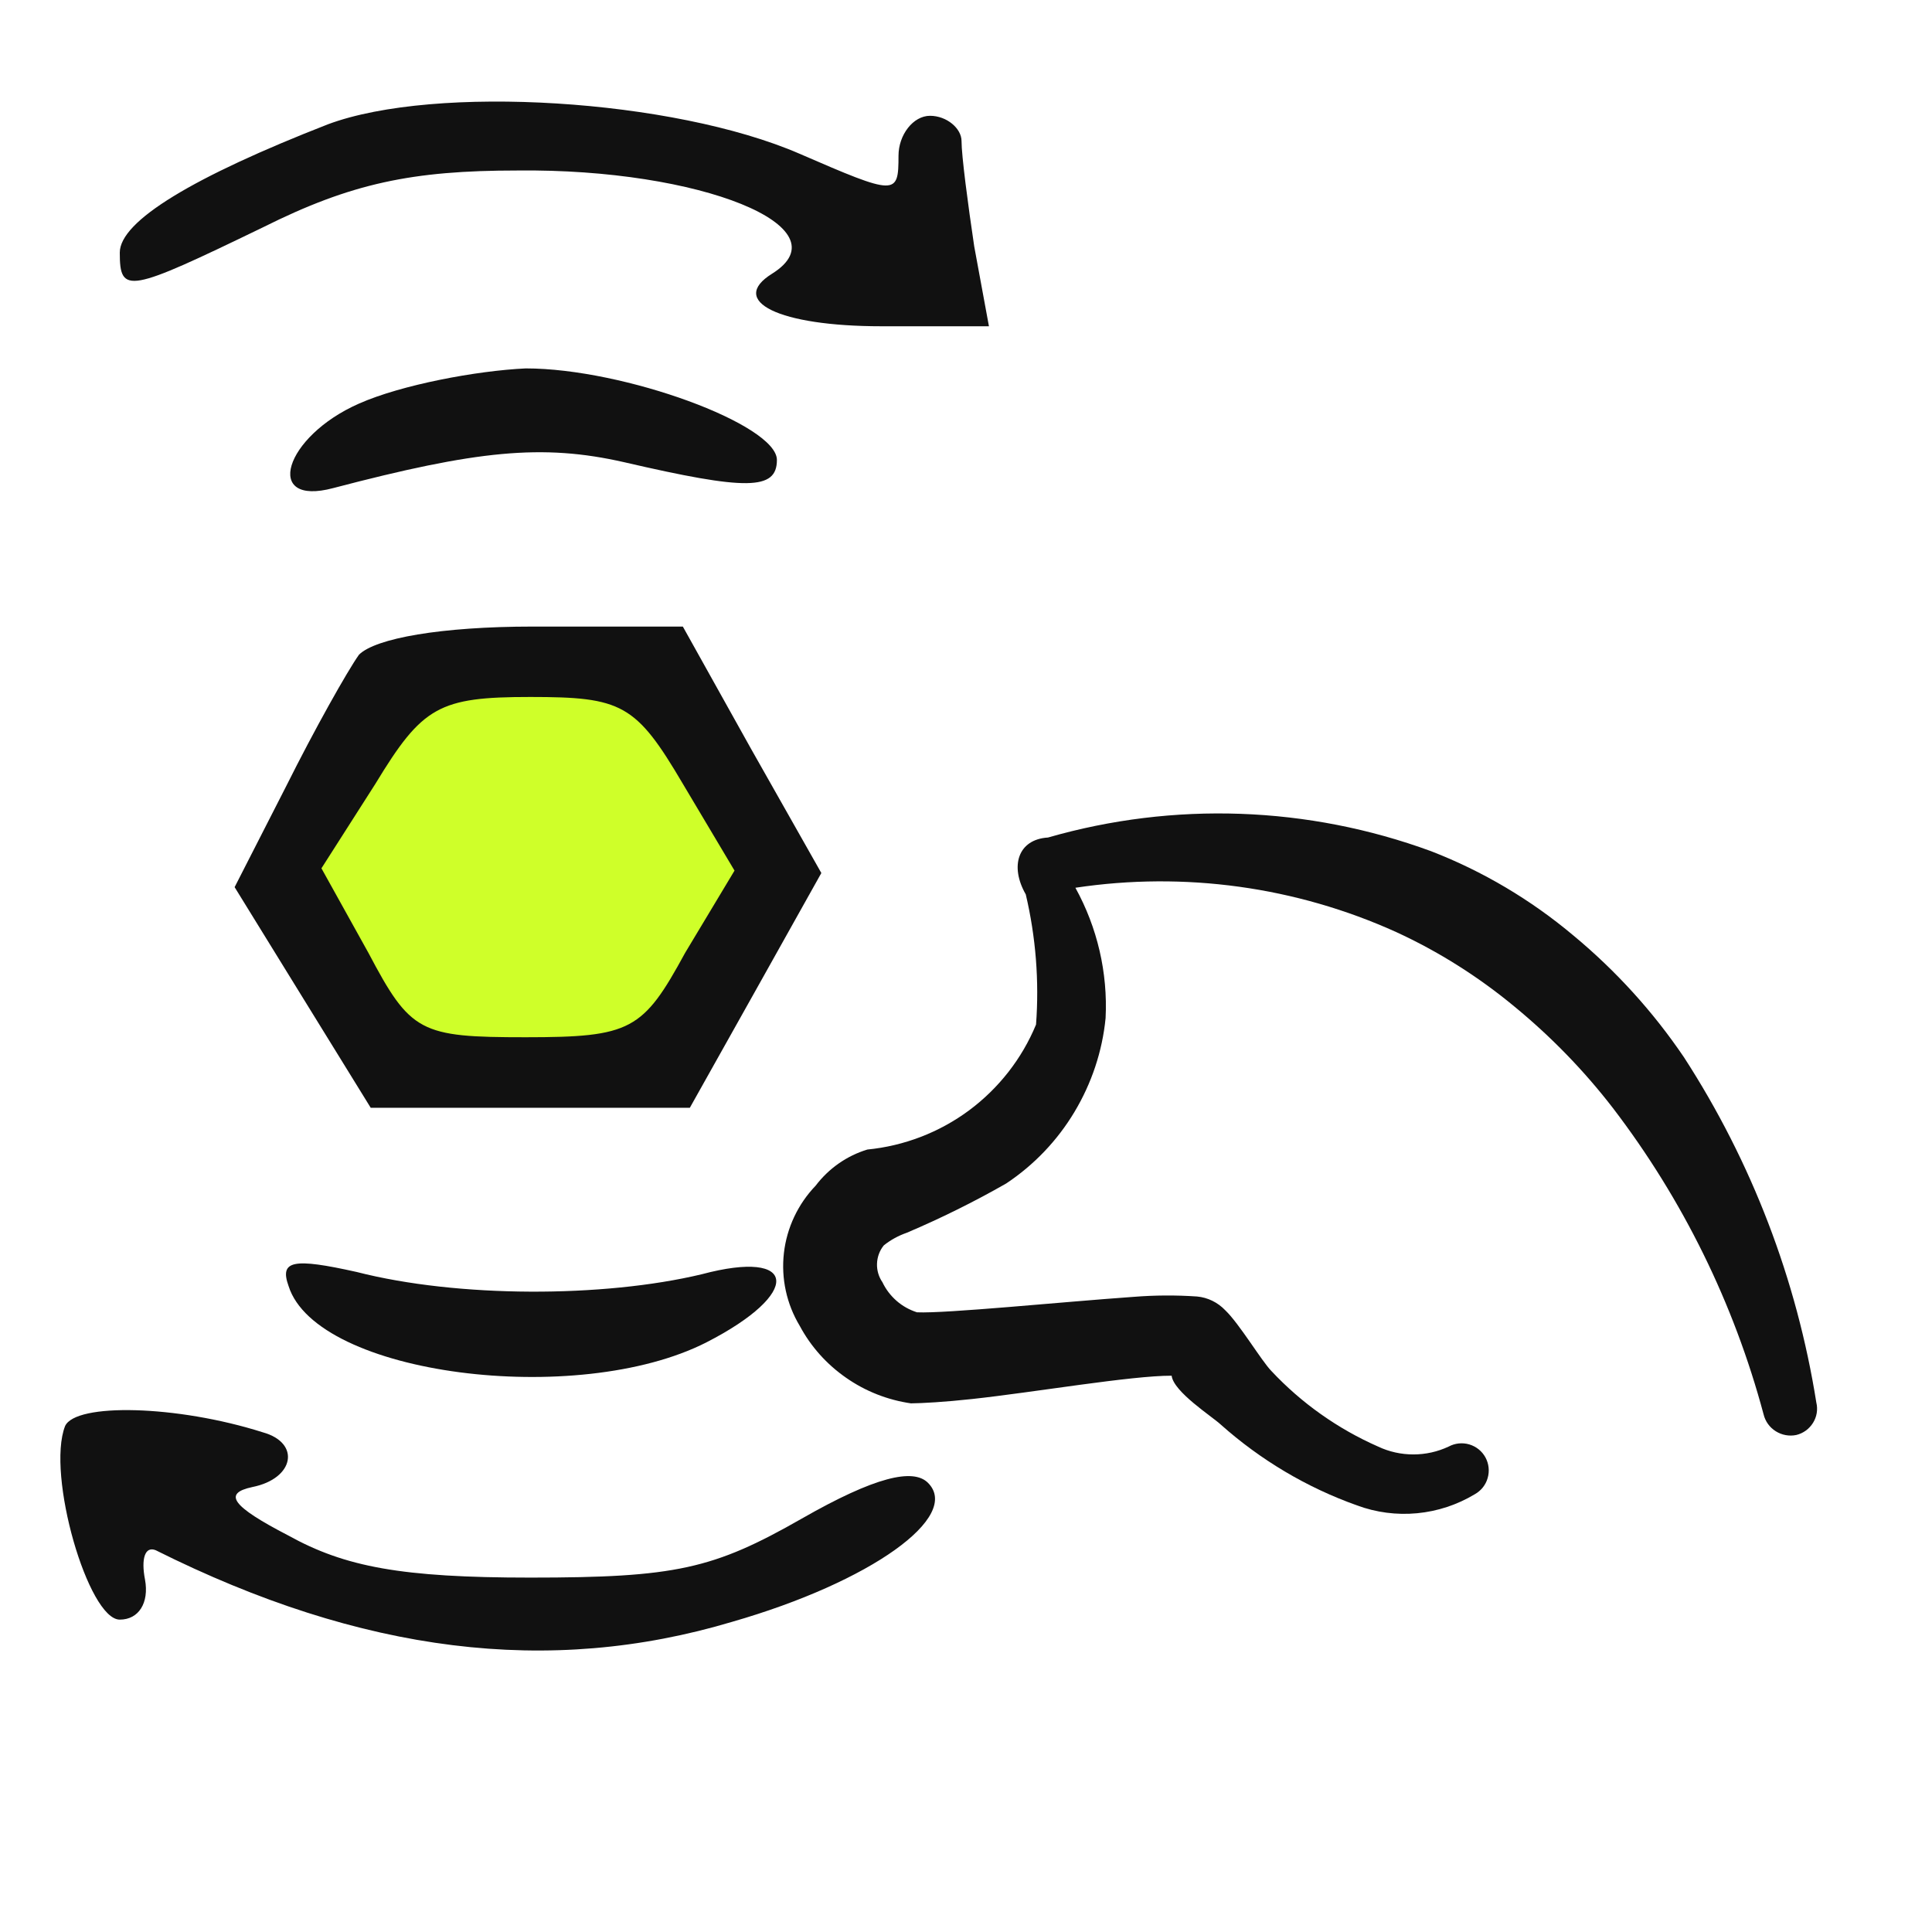
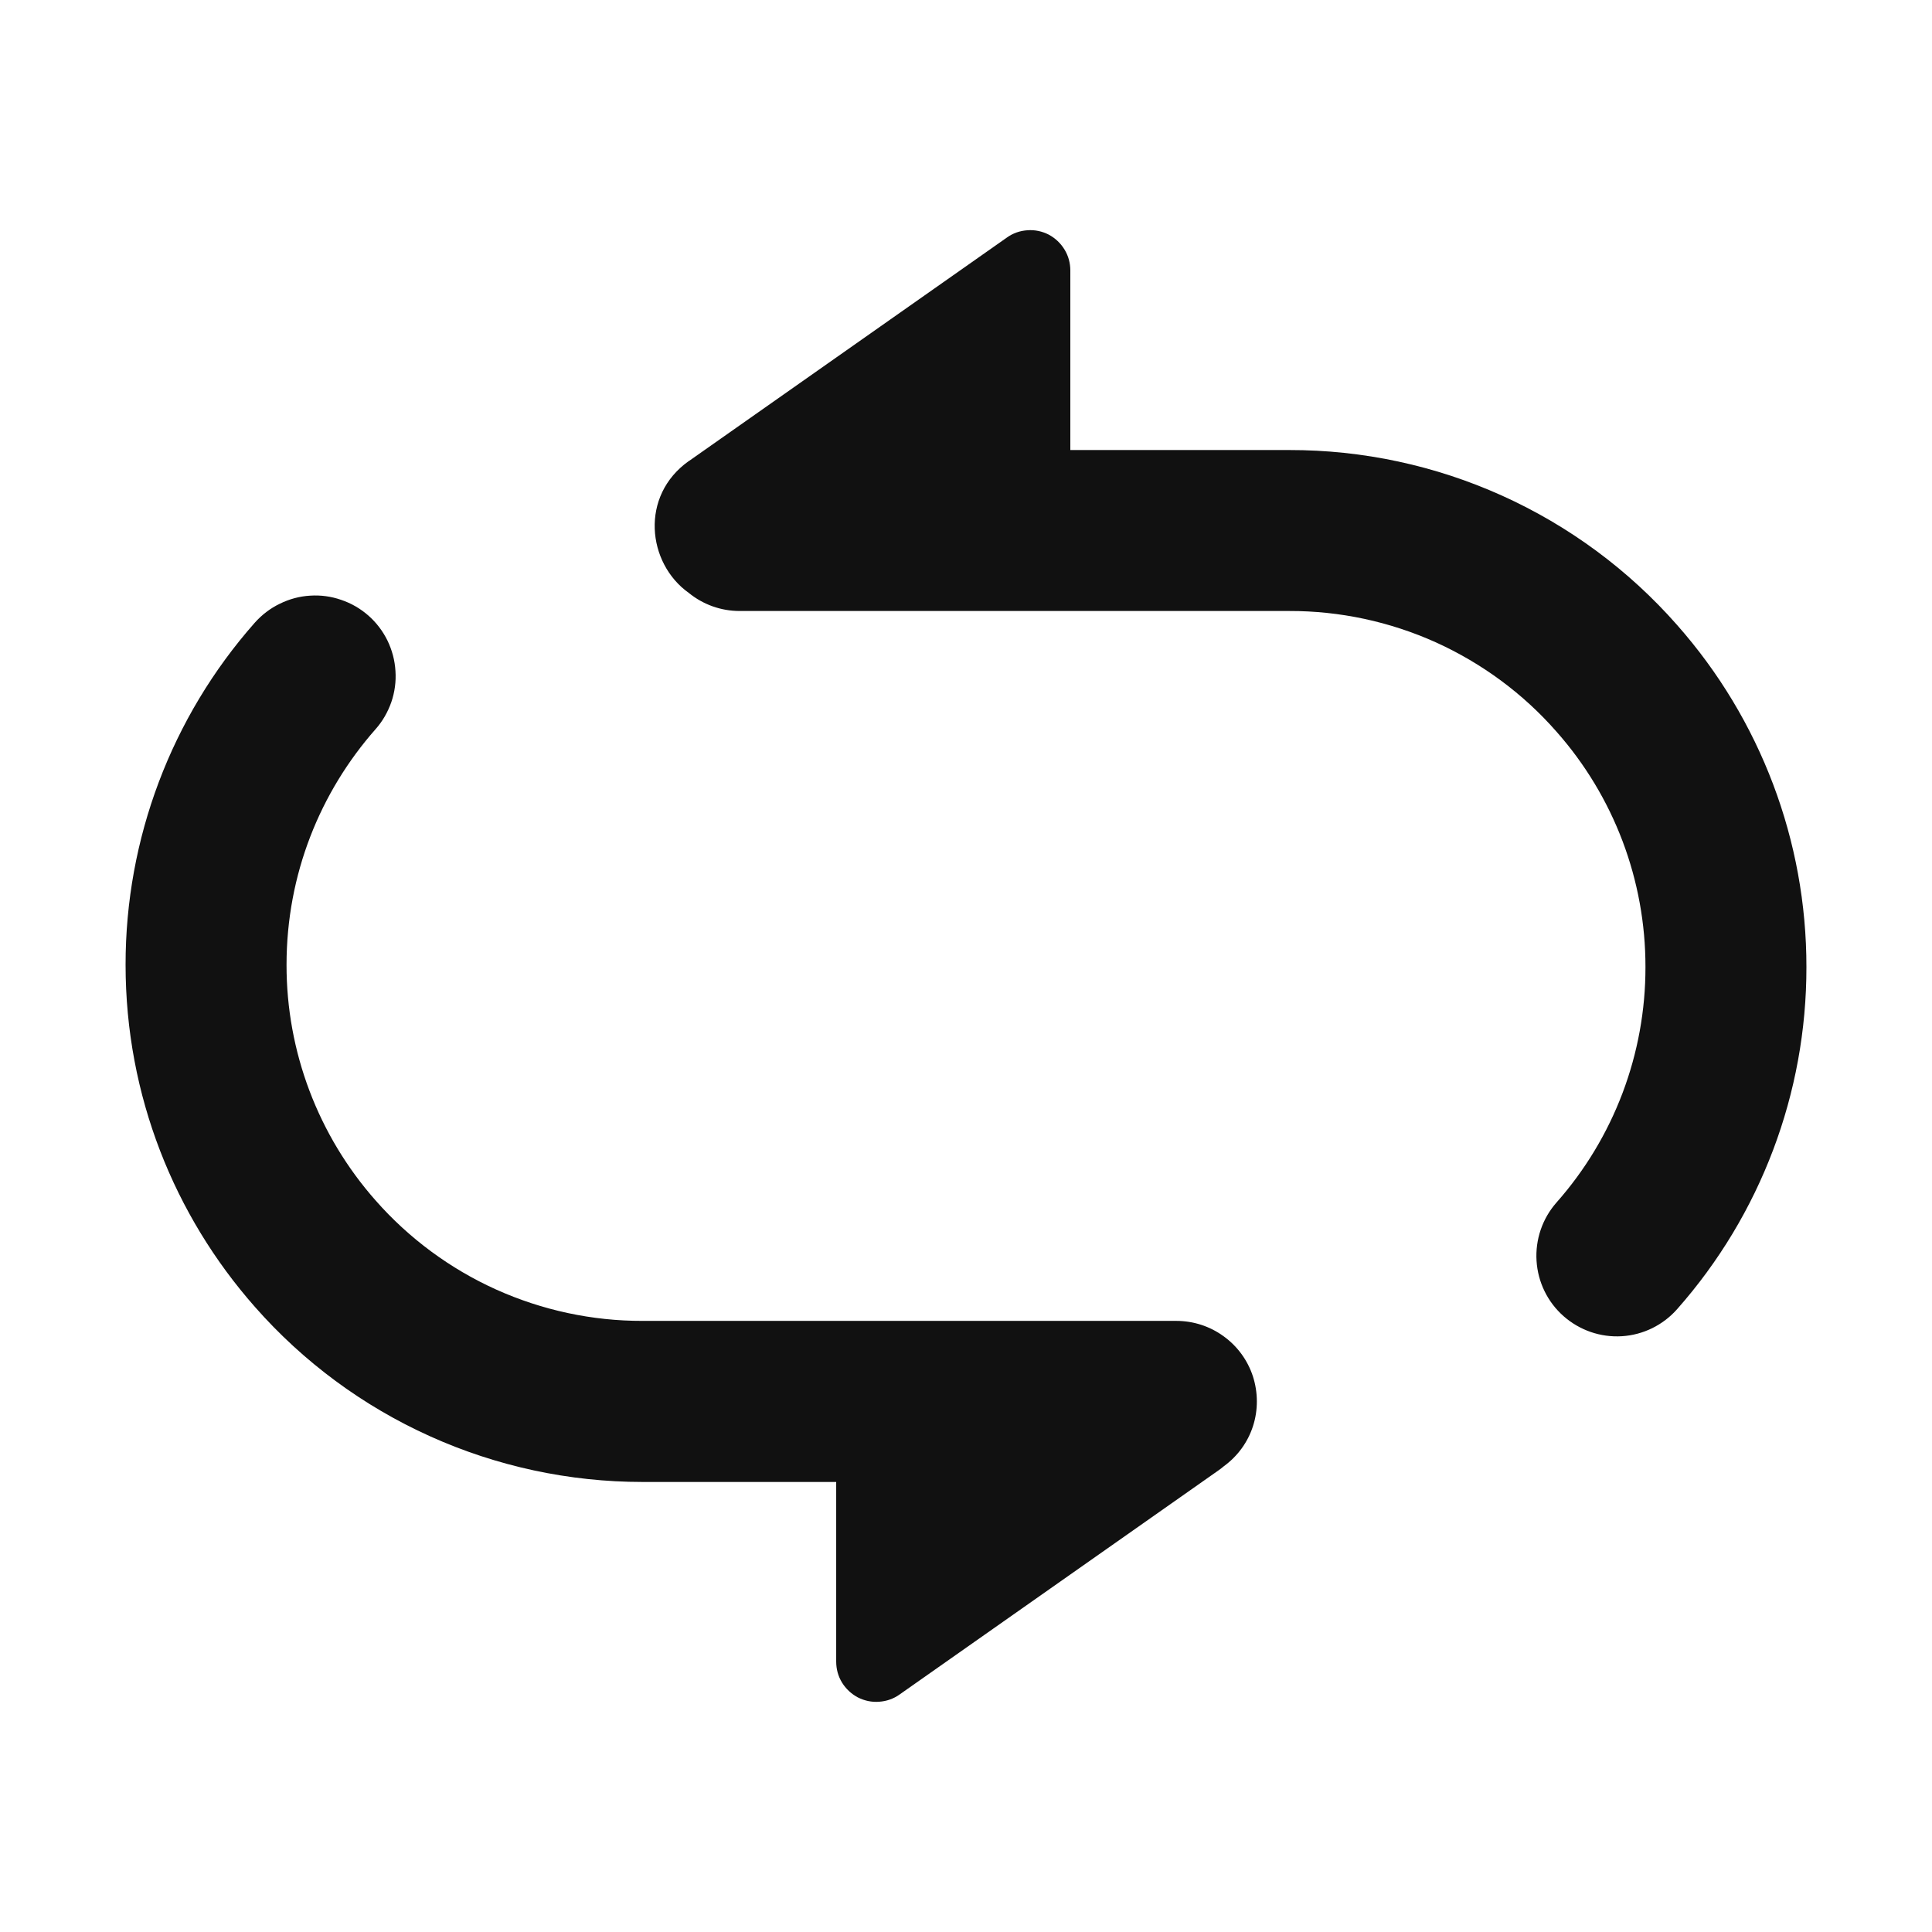
<svg xmlns="http://www.w3.org/2000/svg" width="16" height="16" viewBox="0 0 16 16" fill="none">
-   <path d="M2.717 1.029C1.602 1.464 0.992 1.83 0.992 2.092C0.992 2.44 1.061 2.423 2.177 1.883C2.909 1.517 3.414 1.412 4.286 1.412C5.802 1.395 7.005 1.883 6.395 2.266C6.029 2.493 6.447 2.702 7.301 2.702H8.19L8.068 2.04C8.016 1.691 7.963 1.29 7.963 1.168C7.963 1.064 7.841 0.959 7.702 0.959C7.563 0.959 7.441 1.116 7.441 1.29C7.441 1.621 7.423 1.621 6.621 1.273C5.576 0.82 3.606 0.698 2.717 1.029Z" fill="#111111" />
-   <circle cx="4.245" cy="7.161" r="1.897" fill="#CFFF29" />
-   <path d="M2.974 3.342C2.352 3.615 2.177 4.198 2.76 4.042C3.946 3.731 4.49 3.673 5.17 3.828C6.181 4.062 6.434 4.062 6.434 3.809C6.434 3.517 5.17 3.051 4.354 3.051C3.946 3.07 3.324 3.187 2.974 3.342Z" fill="#111111" />
-   <path d="M2.973 5.422C2.876 5.558 2.603 6.044 2.37 6.511L1.943 7.347L2.506 8.26L3.07 9.174H4.392H5.713L6.258 8.202L6.802 7.23L6.219 6.2L5.655 5.189H4.411C3.653 5.189 3.109 5.286 2.973 5.422ZM5.655 6.491L6.083 7.21L5.674 7.891C5.325 8.532 5.227 8.59 4.353 8.59C3.478 8.59 3.4 8.552 3.051 7.891L2.662 7.191L3.109 6.491C3.498 5.85 3.634 5.772 4.392 5.772C5.15 5.772 5.266 5.83 5.655 6.491Z" fill="#111111" />
-   <path d="M2.39 10.651C2.623 11.389 4.781 11.661 5.85 11.117C6.647 10.709 6.608 10.34 5.811 10.553C4.995 10.748 3.79 10.748 2.954 10.534C2.429 10.417 2.313 10.437 2.39 10.651Z" fill="#111111" />
-   <path d="M0.539 11.81C0.382 12.211 0.731 13.413 0.992 13.413C1.149 13.413 1.236 13.274 1.201 13.082C1.167 12.908 1.201 12.803 1.289 12.838C2.997 13.692 4.548 13.884 6.064 13.431C7.215 13.1 7.964 12.559 7.685 12.28C7.563 12.158 7.249 12.228 6.639 12.577C5.907 12.995 5.594 13.065 4.391 13.065C3.328 13.065 2.857 12.977 2.387 12.716C1.916 12.472 1.846 12.367 2.09 12.315C2.439 12.245 2.491 11.949 2.177 11.862C1.463 11.635 0.626 11.618 0.539 11.81Z" fill="#111111" />
-   <path fill-rule="evenodd" clip-rule="evenodd" d="M13.946 8.756C13.69 8.378 13.382 8.039 13.031 7.748C12.679 7.452 12.28 7.215 11.851 7.049C10.832 6.675 9.721 6.636 8.679 6.936C8.43 6.951 8.361 7.174 8.495 7.407C8.578 7.759 8.607 8.123 8.58 8.485C8.463 8.768 8.271 9.013 8.025 9.196C7.779 9.378 7.488 9.49 7.183 9.52C7.012 9.572 6.863 9.677 6.755 9.819C6.609 9.971 6.516 10.167 6.492 10.377C6.468 10.587 6.514 10.799 6.623 10.98C6.715 11.152 6.847 11.299 7.007 11.41C7.167 11.522 7.351 11.594 7.544 11.622C7.636 11.621 7.823 11.611 8.051 11.586C8.568 11.53 9.368 11.392 9.703 11.393C9.719 11.527 10.037 11.73 10.109 11.797C10.439 12.091 10.822 12.319 11.238 12.467C11.397 12.526 11.567 12.548 11.736 12.532C11.905 12.516 12.068 12.462 12.213 12.375C12.265 12.346 12.304 12.298 12.32 12.241C12.337 12.183 12.33 12.122 12.302 12.07C12.273 12.017 12.225 11.979 12.168 11.962C12.11 11.945 12.049 11.952 11.997 11.98C11.905 12.023 11.806 12.045 11.705 12.045C11.604 12.045 11.504 12.023 11.413 11.98C11.079 11.833 10.778 11.62 10.529 11.354C10.447 11.27 10.265 10.964 10.147 10.851C10.085 10.786 10.002 10.745 9.913 10.737C9.738 10.725 9.563 10.726 9.388 10.74C8.792 10.782 7.834 10.879 7.594 10.868C7.532 10.848 7.474 10.816 7.425 10.773C7.376 10.73 7.336 10.678 7.308 10.619C7.277 10.574 7.261 10.52 7.263 10.465C7.265 10.41 7.284 10.357 7.319 10.314C7.376 10.268 7.441 10.233 7.51 10.209C7.792 10.089 8.067 9.953 8.333 9.801C8.563 9.648 8.756 9.446 8.898 9.209C9.04 8.972 9.129 8.707 9.156 8.432C9.175 8.056 9.088 7.682 8.906 7.352C9.809 7.216 10.732 7.343 11.563 7.719C11.915 7.881 12.244 8.089 12.542 8.336C12.845 8.585 13.119 8.867 13.358 9.177C13.936 9.933 14.359 10.794 14.605 11.712C14.619 11.771 14.655 11.821 14.706 11.853C14.757 11.885 14.818 11.896 14.876 11.884C14.934 11.87 14.983 11.834 15.015 11.783C15.046 11.733 15.056 11.673 15.042 11.615C14.88 10.596 14.507 9.622 13.946 8.756Z" fill="#111111" />
+   <path fill-rule="evenodd" clip-rule="evenodd" d="M5.707 3.817L8.339 1.967C8.389 1.931 8.447 1.911 8.508 1.907C8.569 1.902 8.63 1.915 8.685 1.943C8.739 1.972 8.784 2.014 8.816 2.067C8.848 2.119 8.864 2.179 8.864 2.24V3.727H10.677V5.06H6.125C5.971 5.06 5.823 5.007 5.704 4.91C5.359 4.665 5.297 4.105 5.706 3.817L5.707 3.817ZM12.89 9.959C12.773 10.092 12.714 10.265 12.725 10.442C12.736 10.618 12.816 10.783 12.949 10.9C13.082 11.017 13.255 11.077 13.432 11.066C13.608 11.055 13.773 10.974 13.89 10.841C14.581 10.059 14.961 9.052 14.96 8.009C14.961 6.965 14.58 5.958 13.889 5.176C13.488 4.72 12.994 4.355 12.44 4.105C11.886 3.855 11.285 3.726 10.677 3.727V5.06C11.096 5.059 11.51 5.148 11.892 5.32C12.273 5.493 12.614 5.744 12.89 6.059C13.366 6.597 13.628 7.29 13.627 8.009C13.628 8.727 13.366 9.421 12.89 9.959ZM3.11 6.039C3.168 5.974 3.212 5.897 3.241 5.814C3.269 5.732 3.281 5.644 3.275 5.557C3.27 5.469 3.247 5.384 3.209 5.305C3.17 5.226 3.117 5.156 3.051 5.098C2.985 5.04 2.909 4.996 2.826 4.968C2.743 4.939 2.656 4.927 2.568 4.933C2.481 4.938 2.396 4.961 2.317 5C2.238 5.038 2.168 5.092 2.11 5.157C1.419 5.939 1.039 6.947 1.04 7.99C1.04 9.075 1.445 10.068 2.111 10.823C2.512 11.279 3.006 11.644 3.56 11.894C4.114 12.144 4.715 12.273 5.322 12.273V10.939C4.904 10.94 4.49 10.851 4.108 10.679C3.727 10.507 3.386 10.255 3.11 9.941C2.634 9.402 2.372 8.708 2.373 7.99C2.373 7.241 2.651 6.56 3.11 6.039ZM5.322 12.273H6.925V13.761C6.925 13.822 6.941 13.882 6.973 13.934C7.005 13.986 7.05 14.028 7.104 14.057C7.159 14.085 7.22 14.098 7.281 14.093C7.341 14.089 7.4 14.069 7.45 14.033L10.091 12.177C10.107 12.166 10.121 12.155 10.135 12.143C10.249 12.06 10.334 11.944 10.377 11.81C10.42 11.676 10.419 11.532 10.376 11.398C10.332 11.264 10.247 11.148 10.133 11.066C10.019 10.983 9.882 10.939 9.741 10.939H5.322V12.273Z" fill="#111111" />
</svg>
